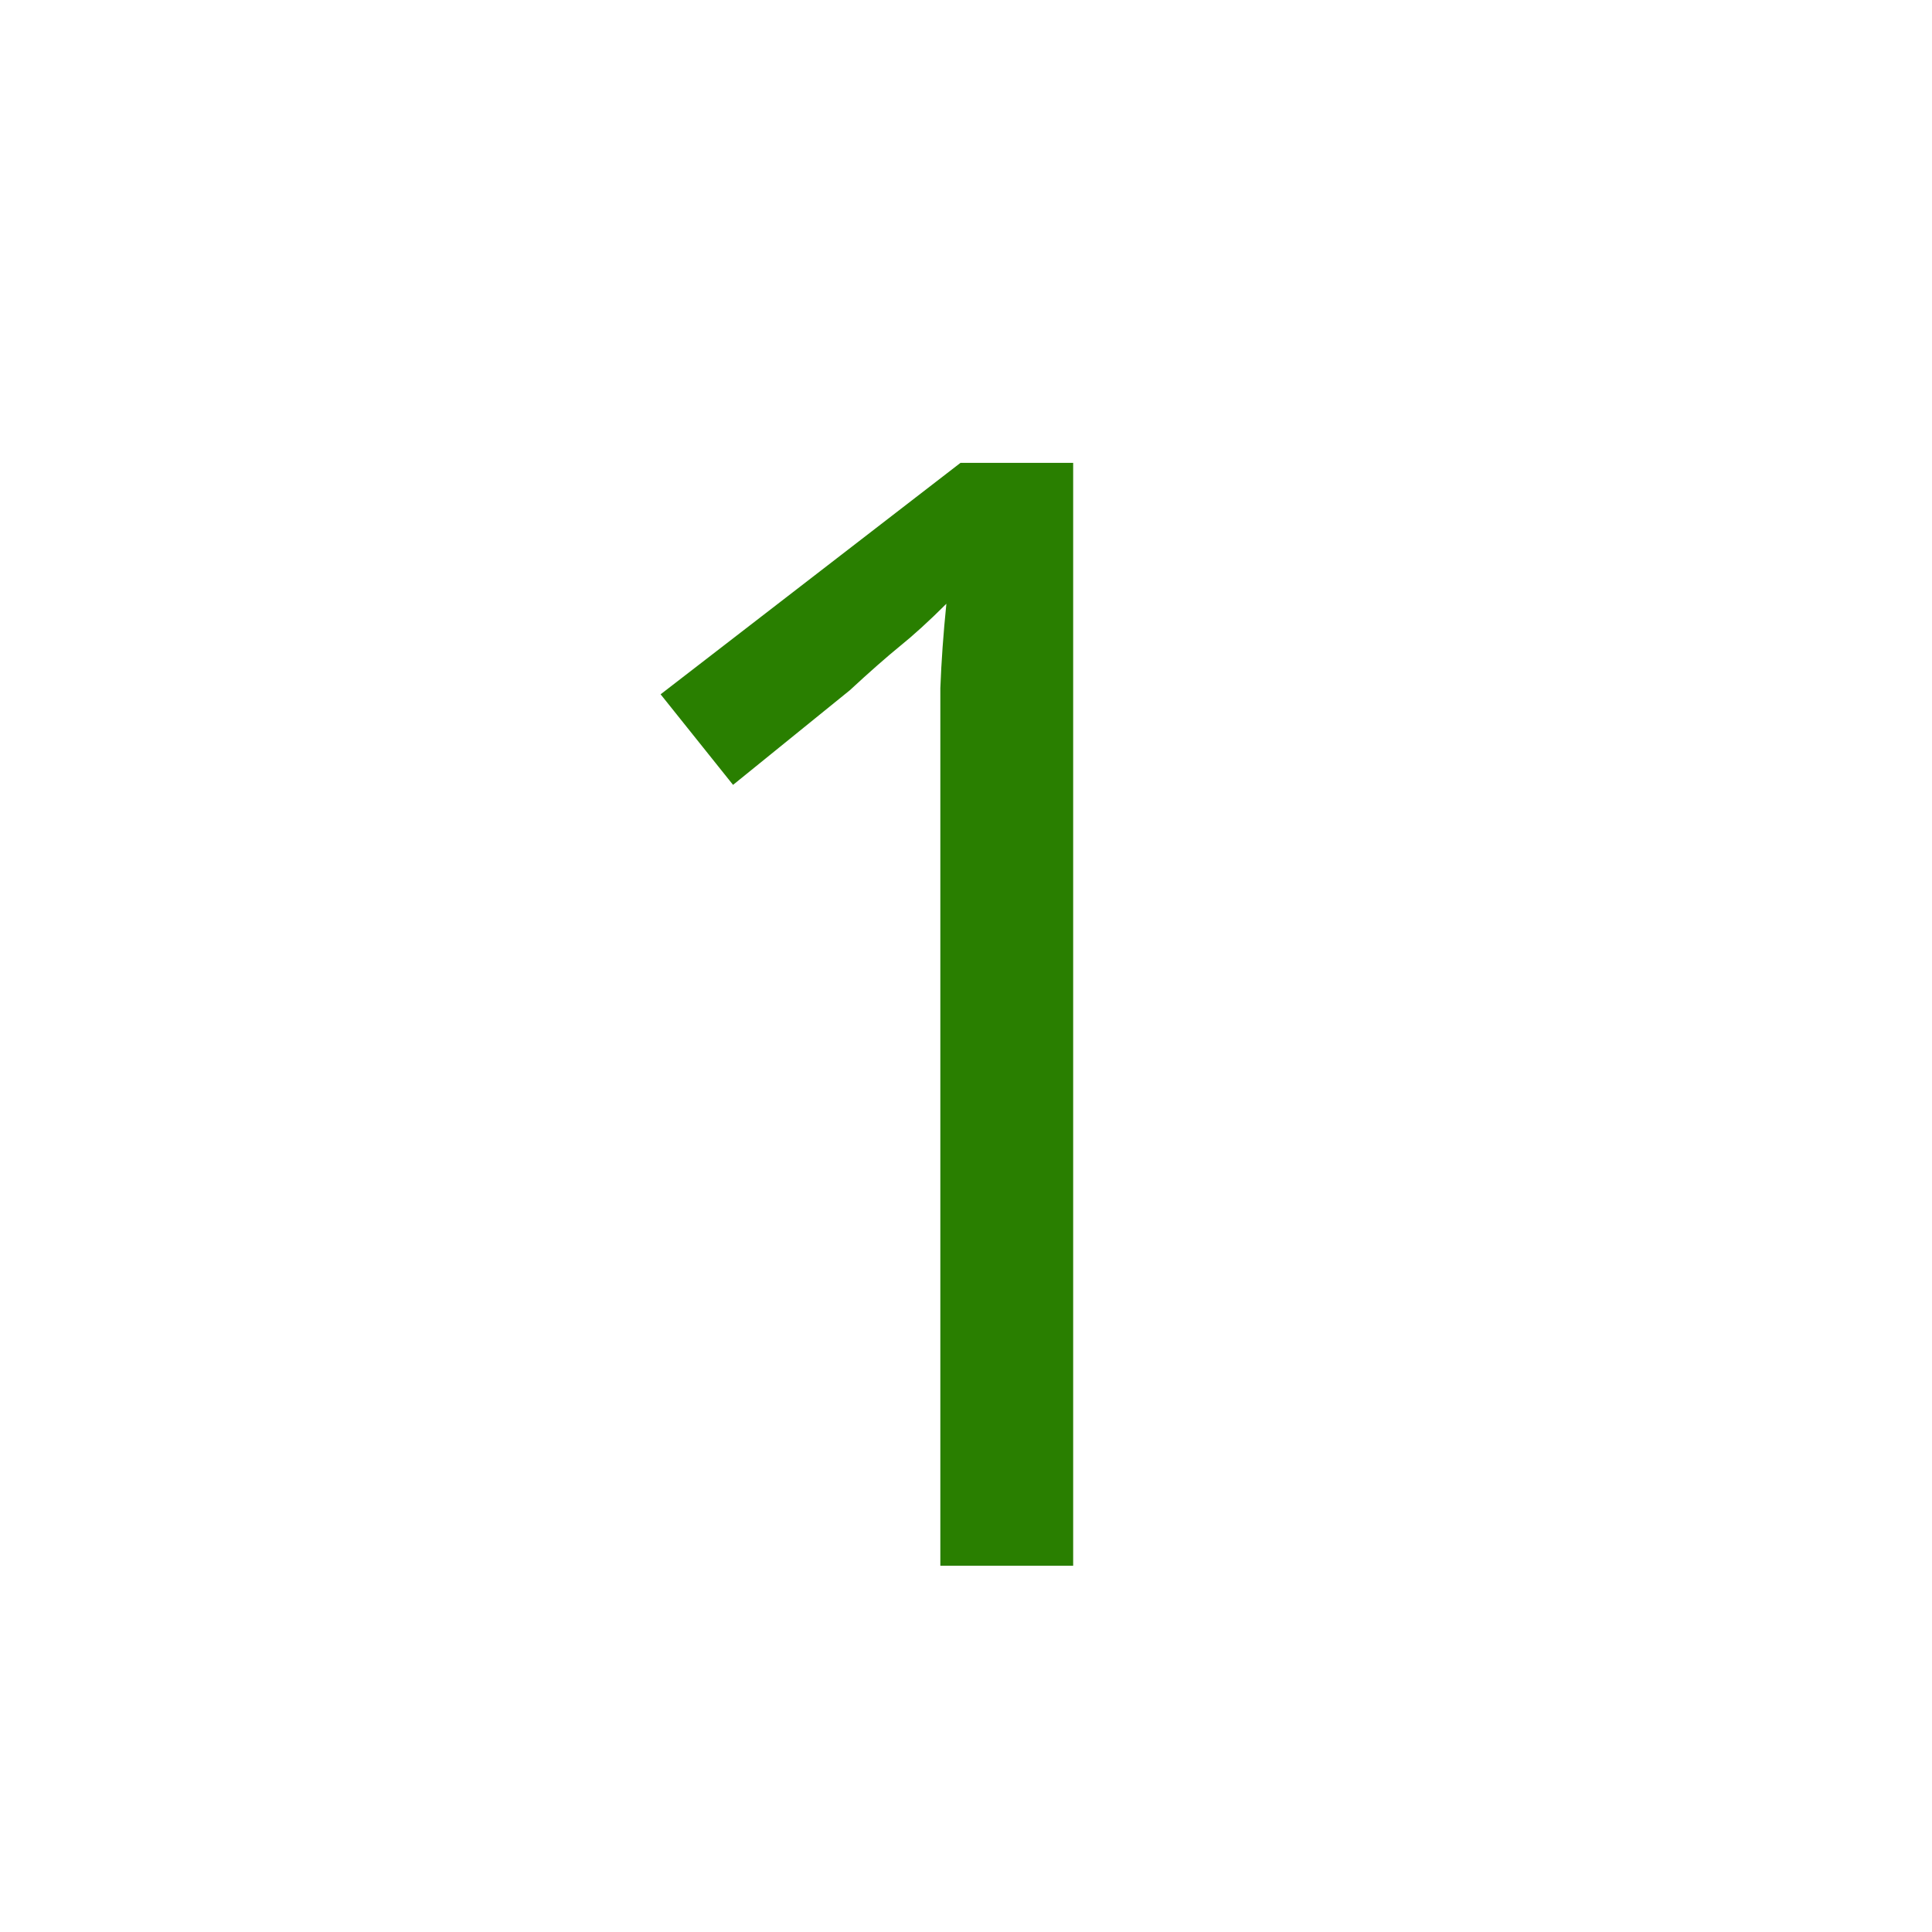
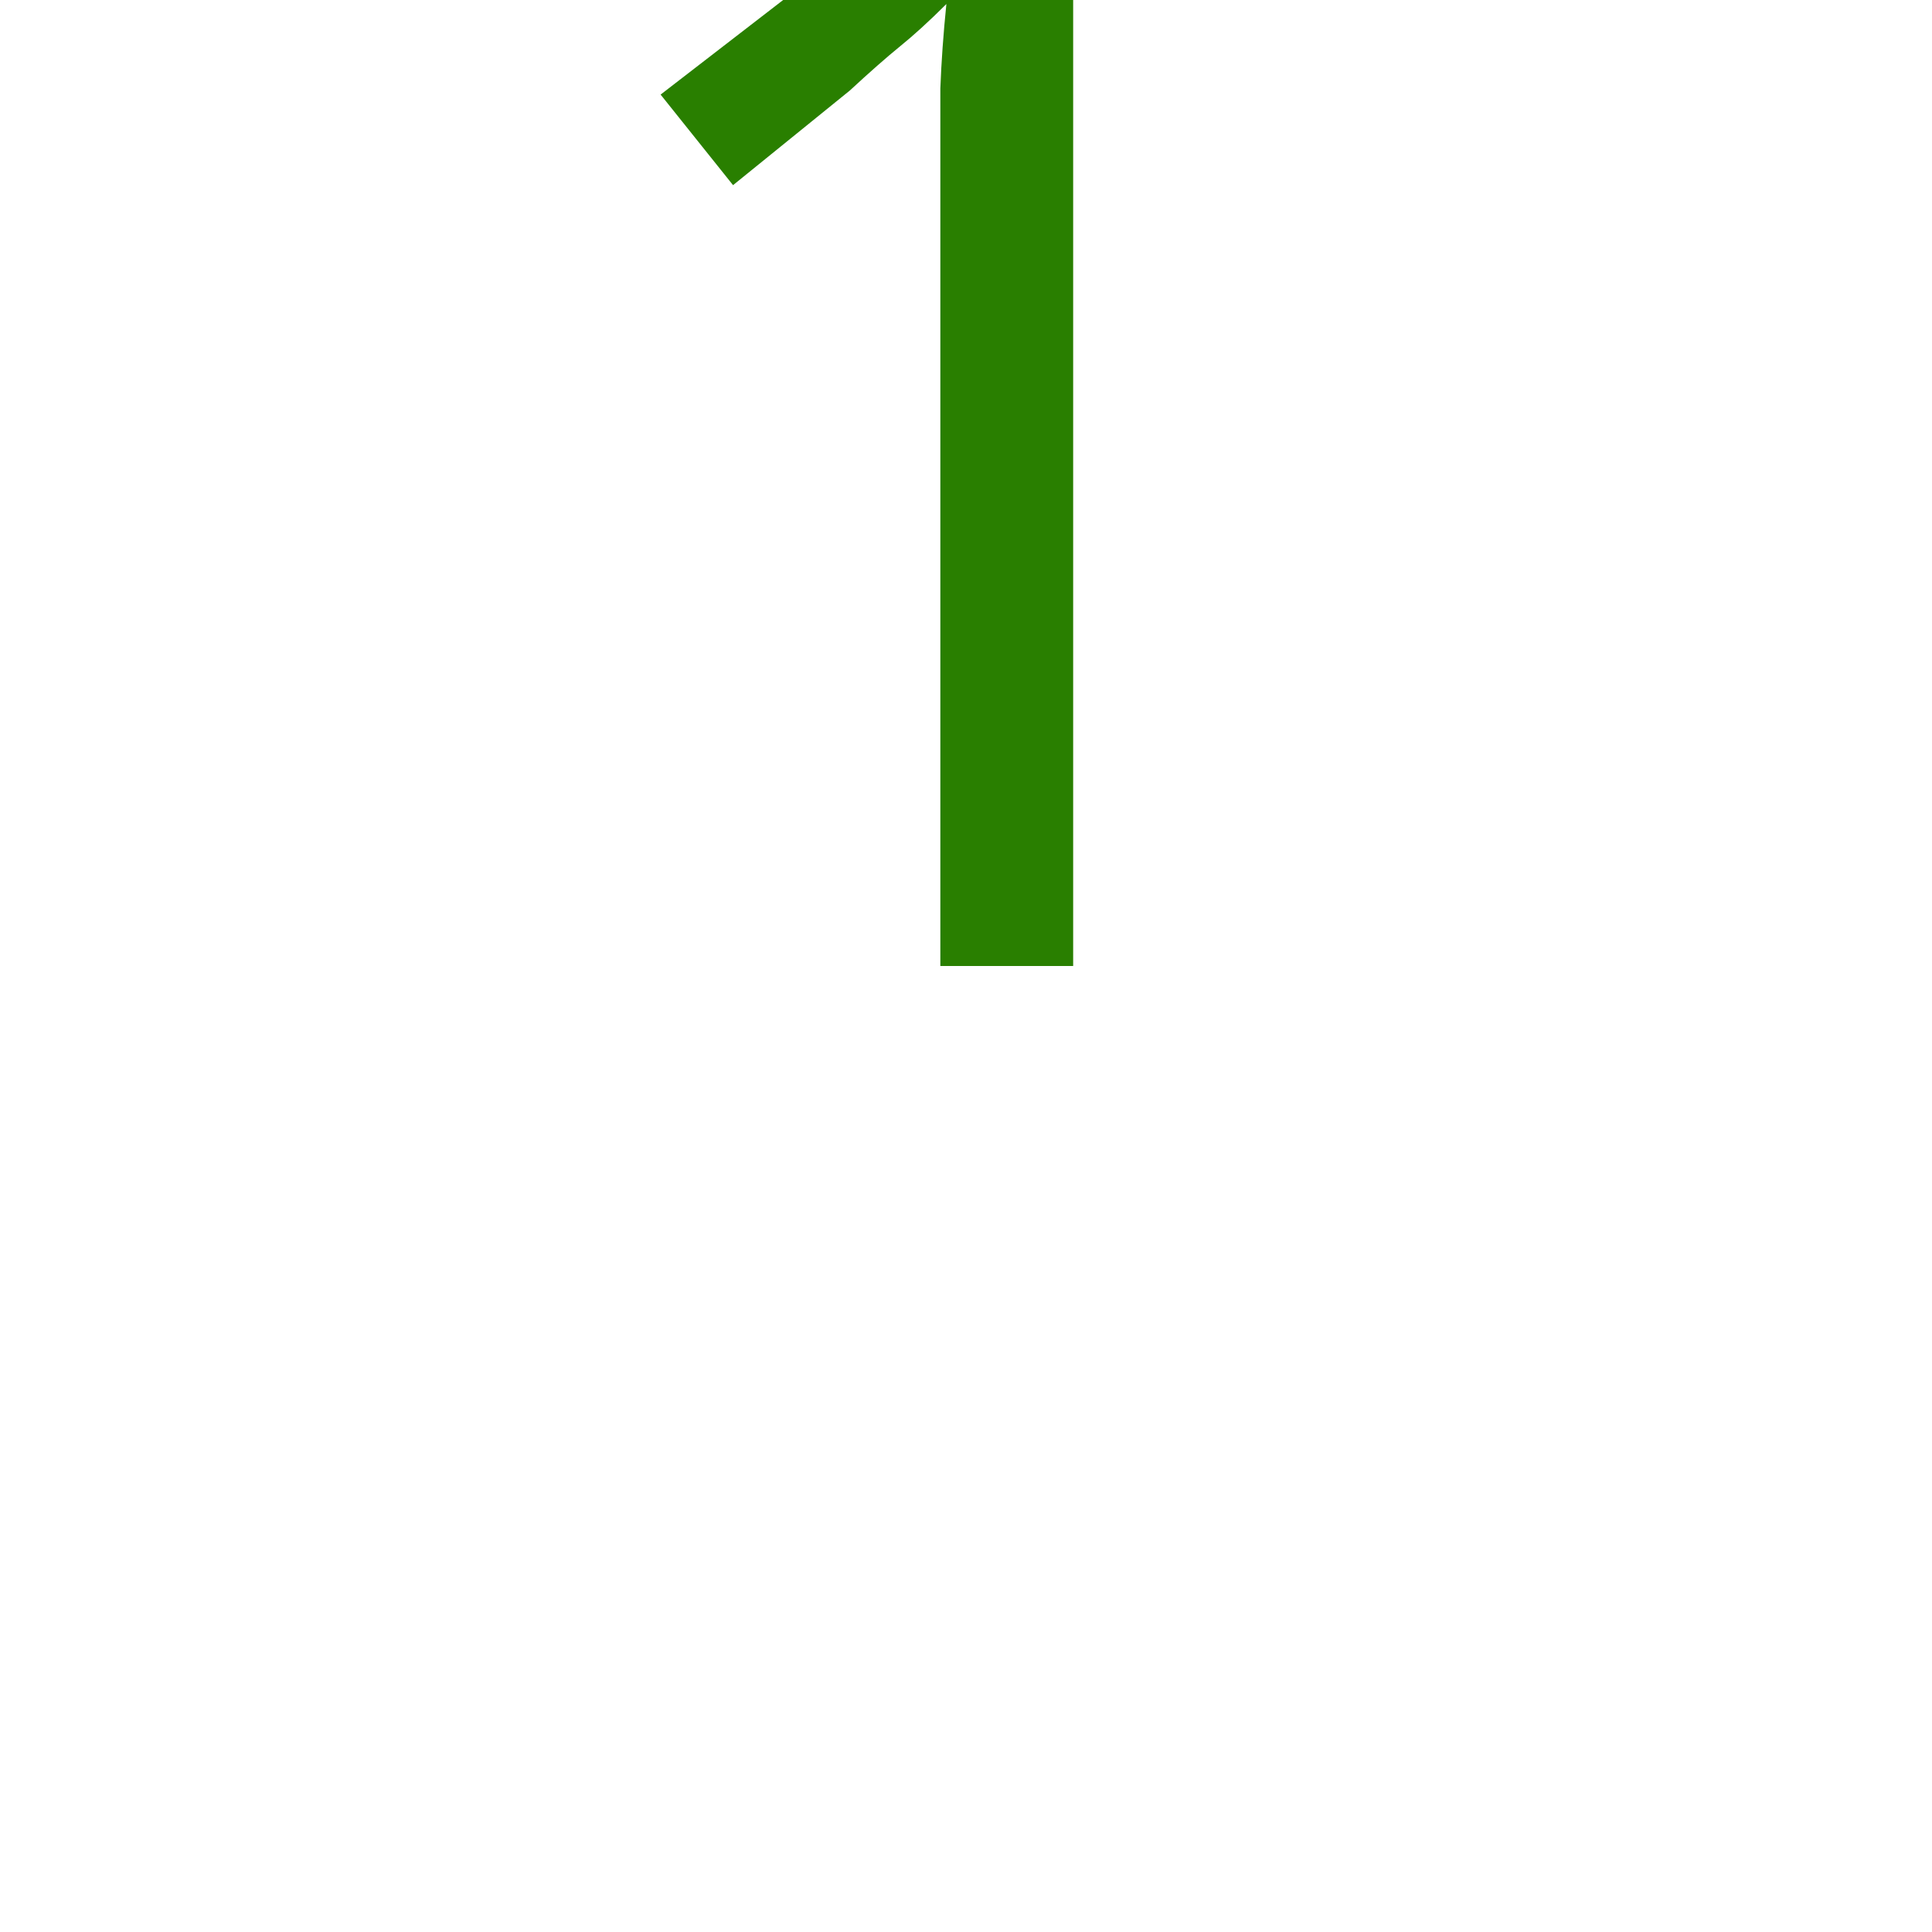
<svg xmlns="http://www.w3.org/2000/svg" xmlns:ns1="http://krita.org/namespaces/svg/krita" viewBox="0 0 15 15">
  <defs />
-   <text fill="#297f00" id="shape0" ns1:useRichText="true" text-rendering="auto" ns1:textVersion="3" dominant-baseline="central" stroke-opacity="0" stroke="#000000" stroke-width="0" stroke-linecap="square" stroke-linejoin="bevel" letter-spacing="0" text-anchor="middle" word-spacing="0" style="text-align: center;font-family: Kristen ITC;">
+   <text dy=".33em" fill="#297f00" id="shape0" ns1:useRichText="true" text-rendering="auto" ns1:textVersion="3" stroke-opacity="0" stroke="#000000" stroke-width="0" stroke-linecap="square" stroke-linejoin="bevel" letter-spacing="0" text-anchor="middle" word-spacing="0" style="text-align: center;font-family: Kristen ITC;">
    <tspan x="50%" y="50%">1</tspan>
  </text>
</svg>
